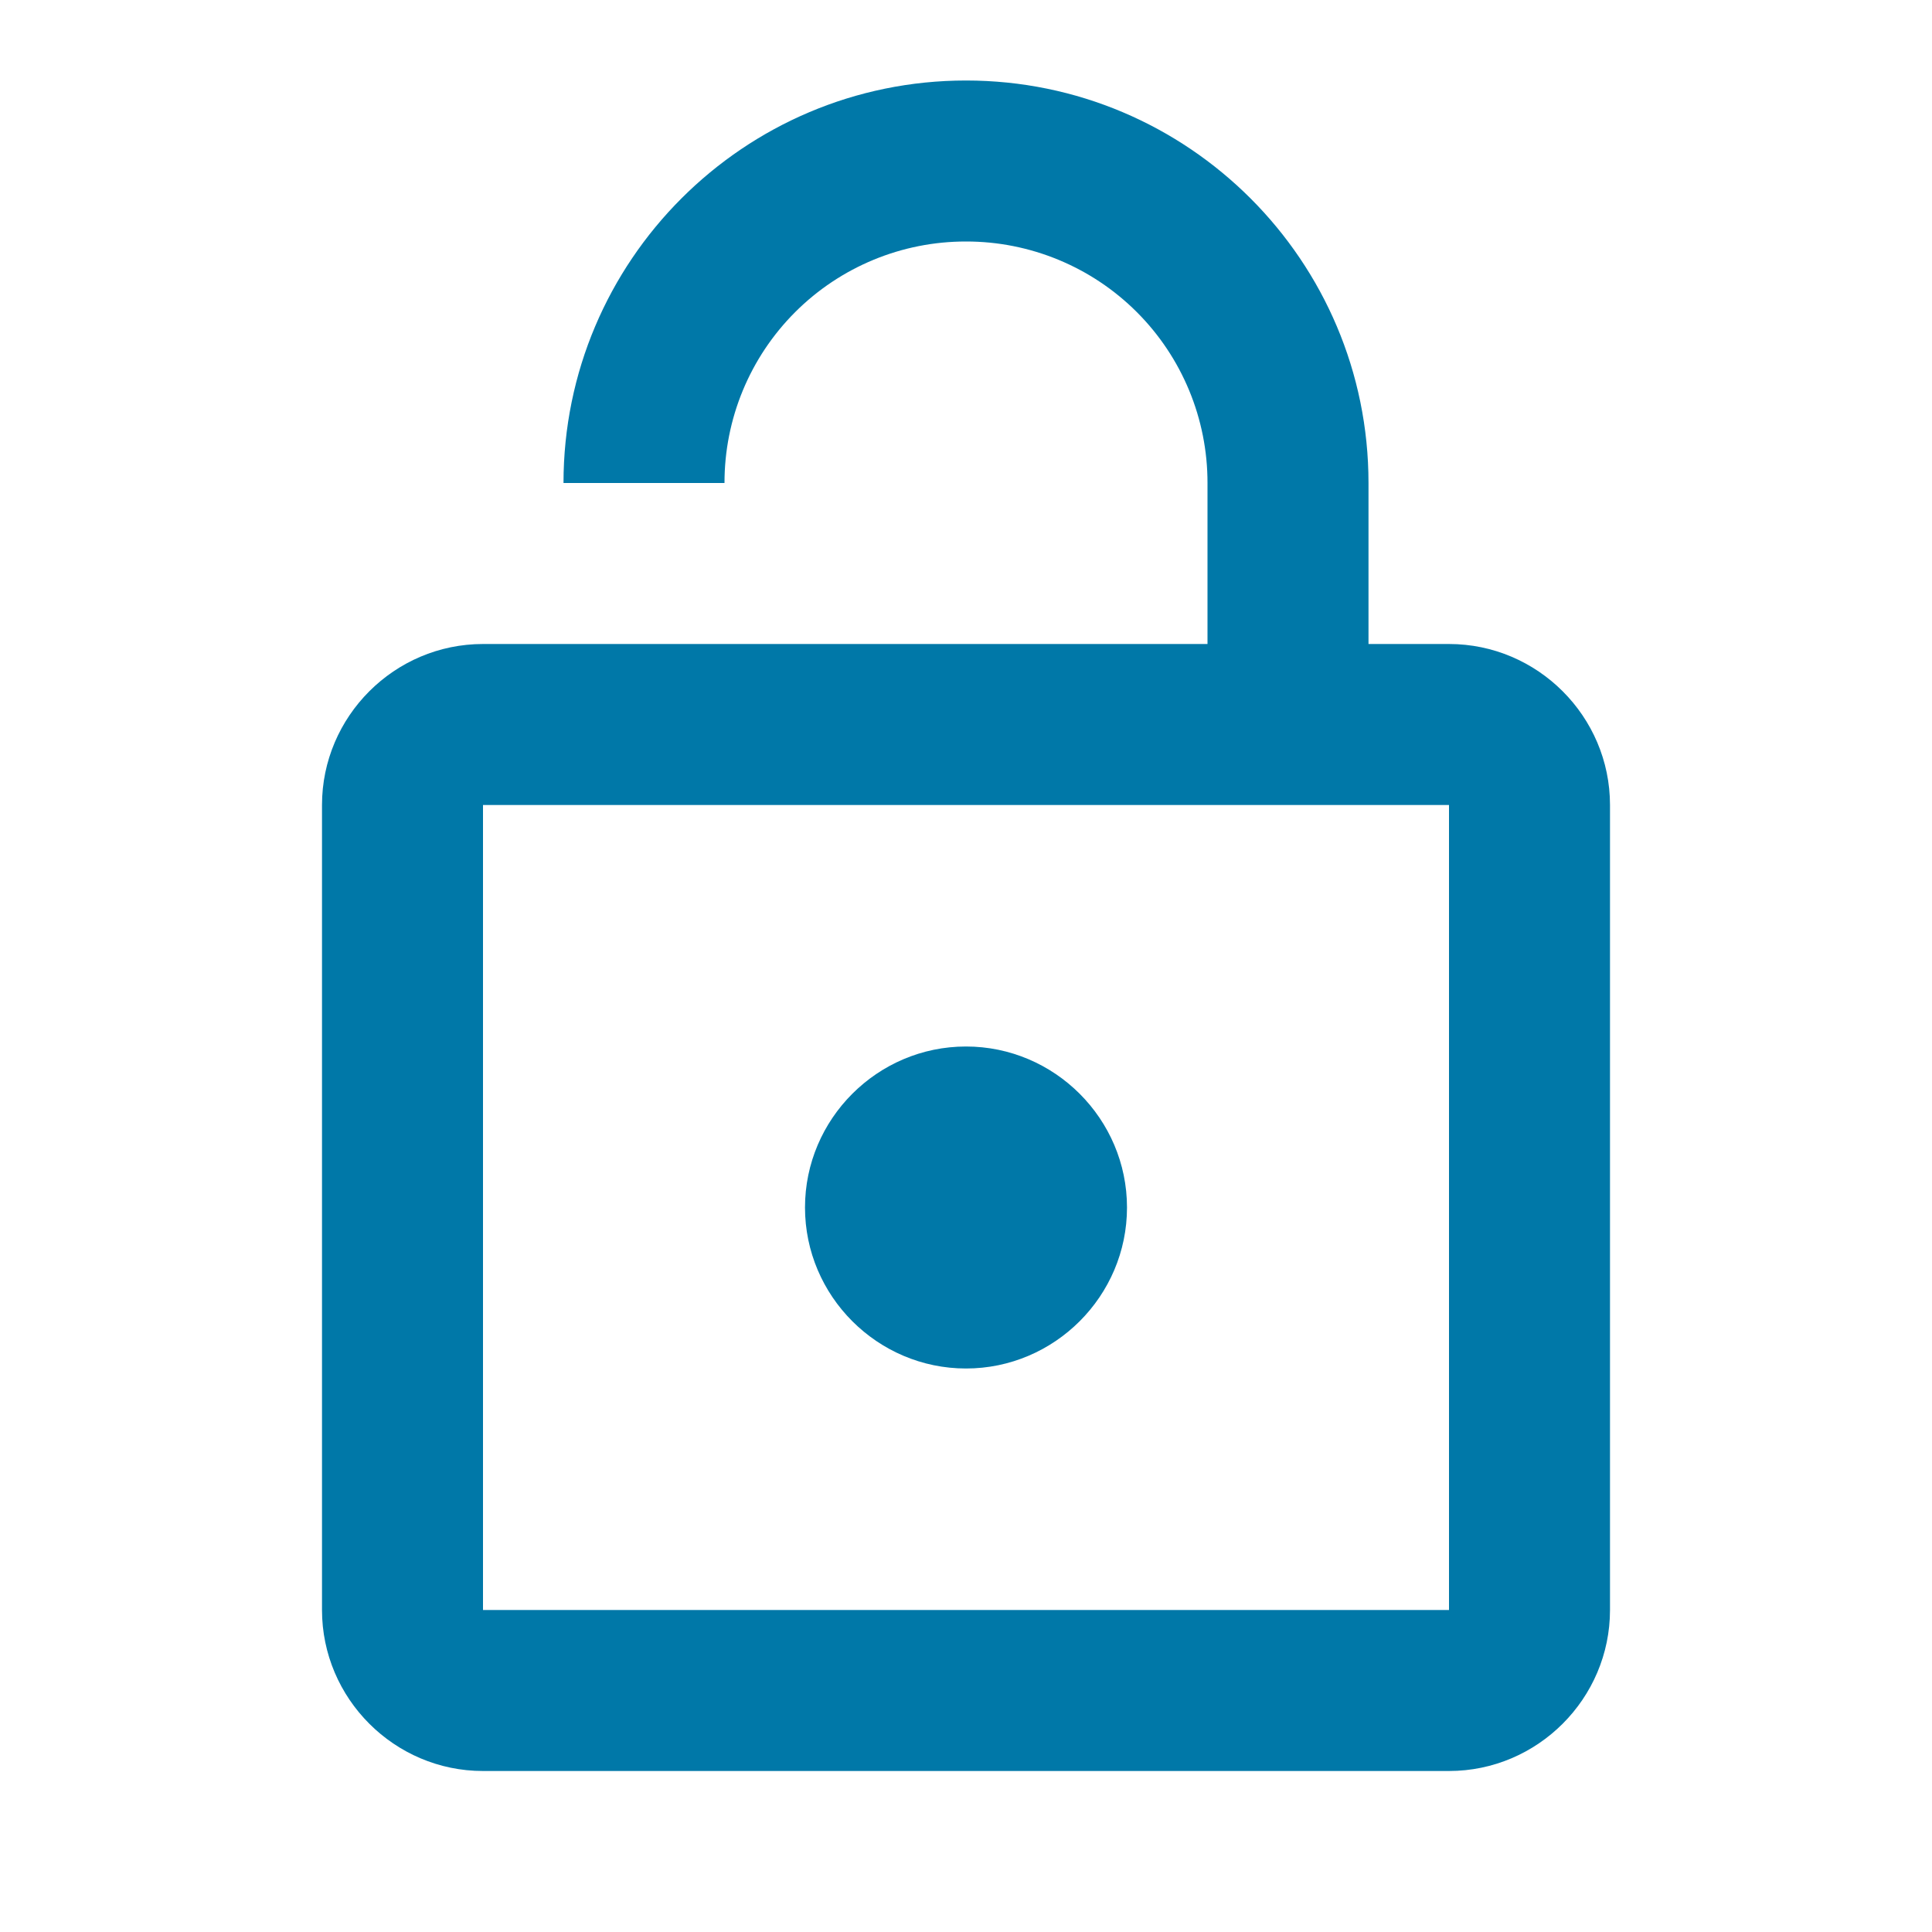
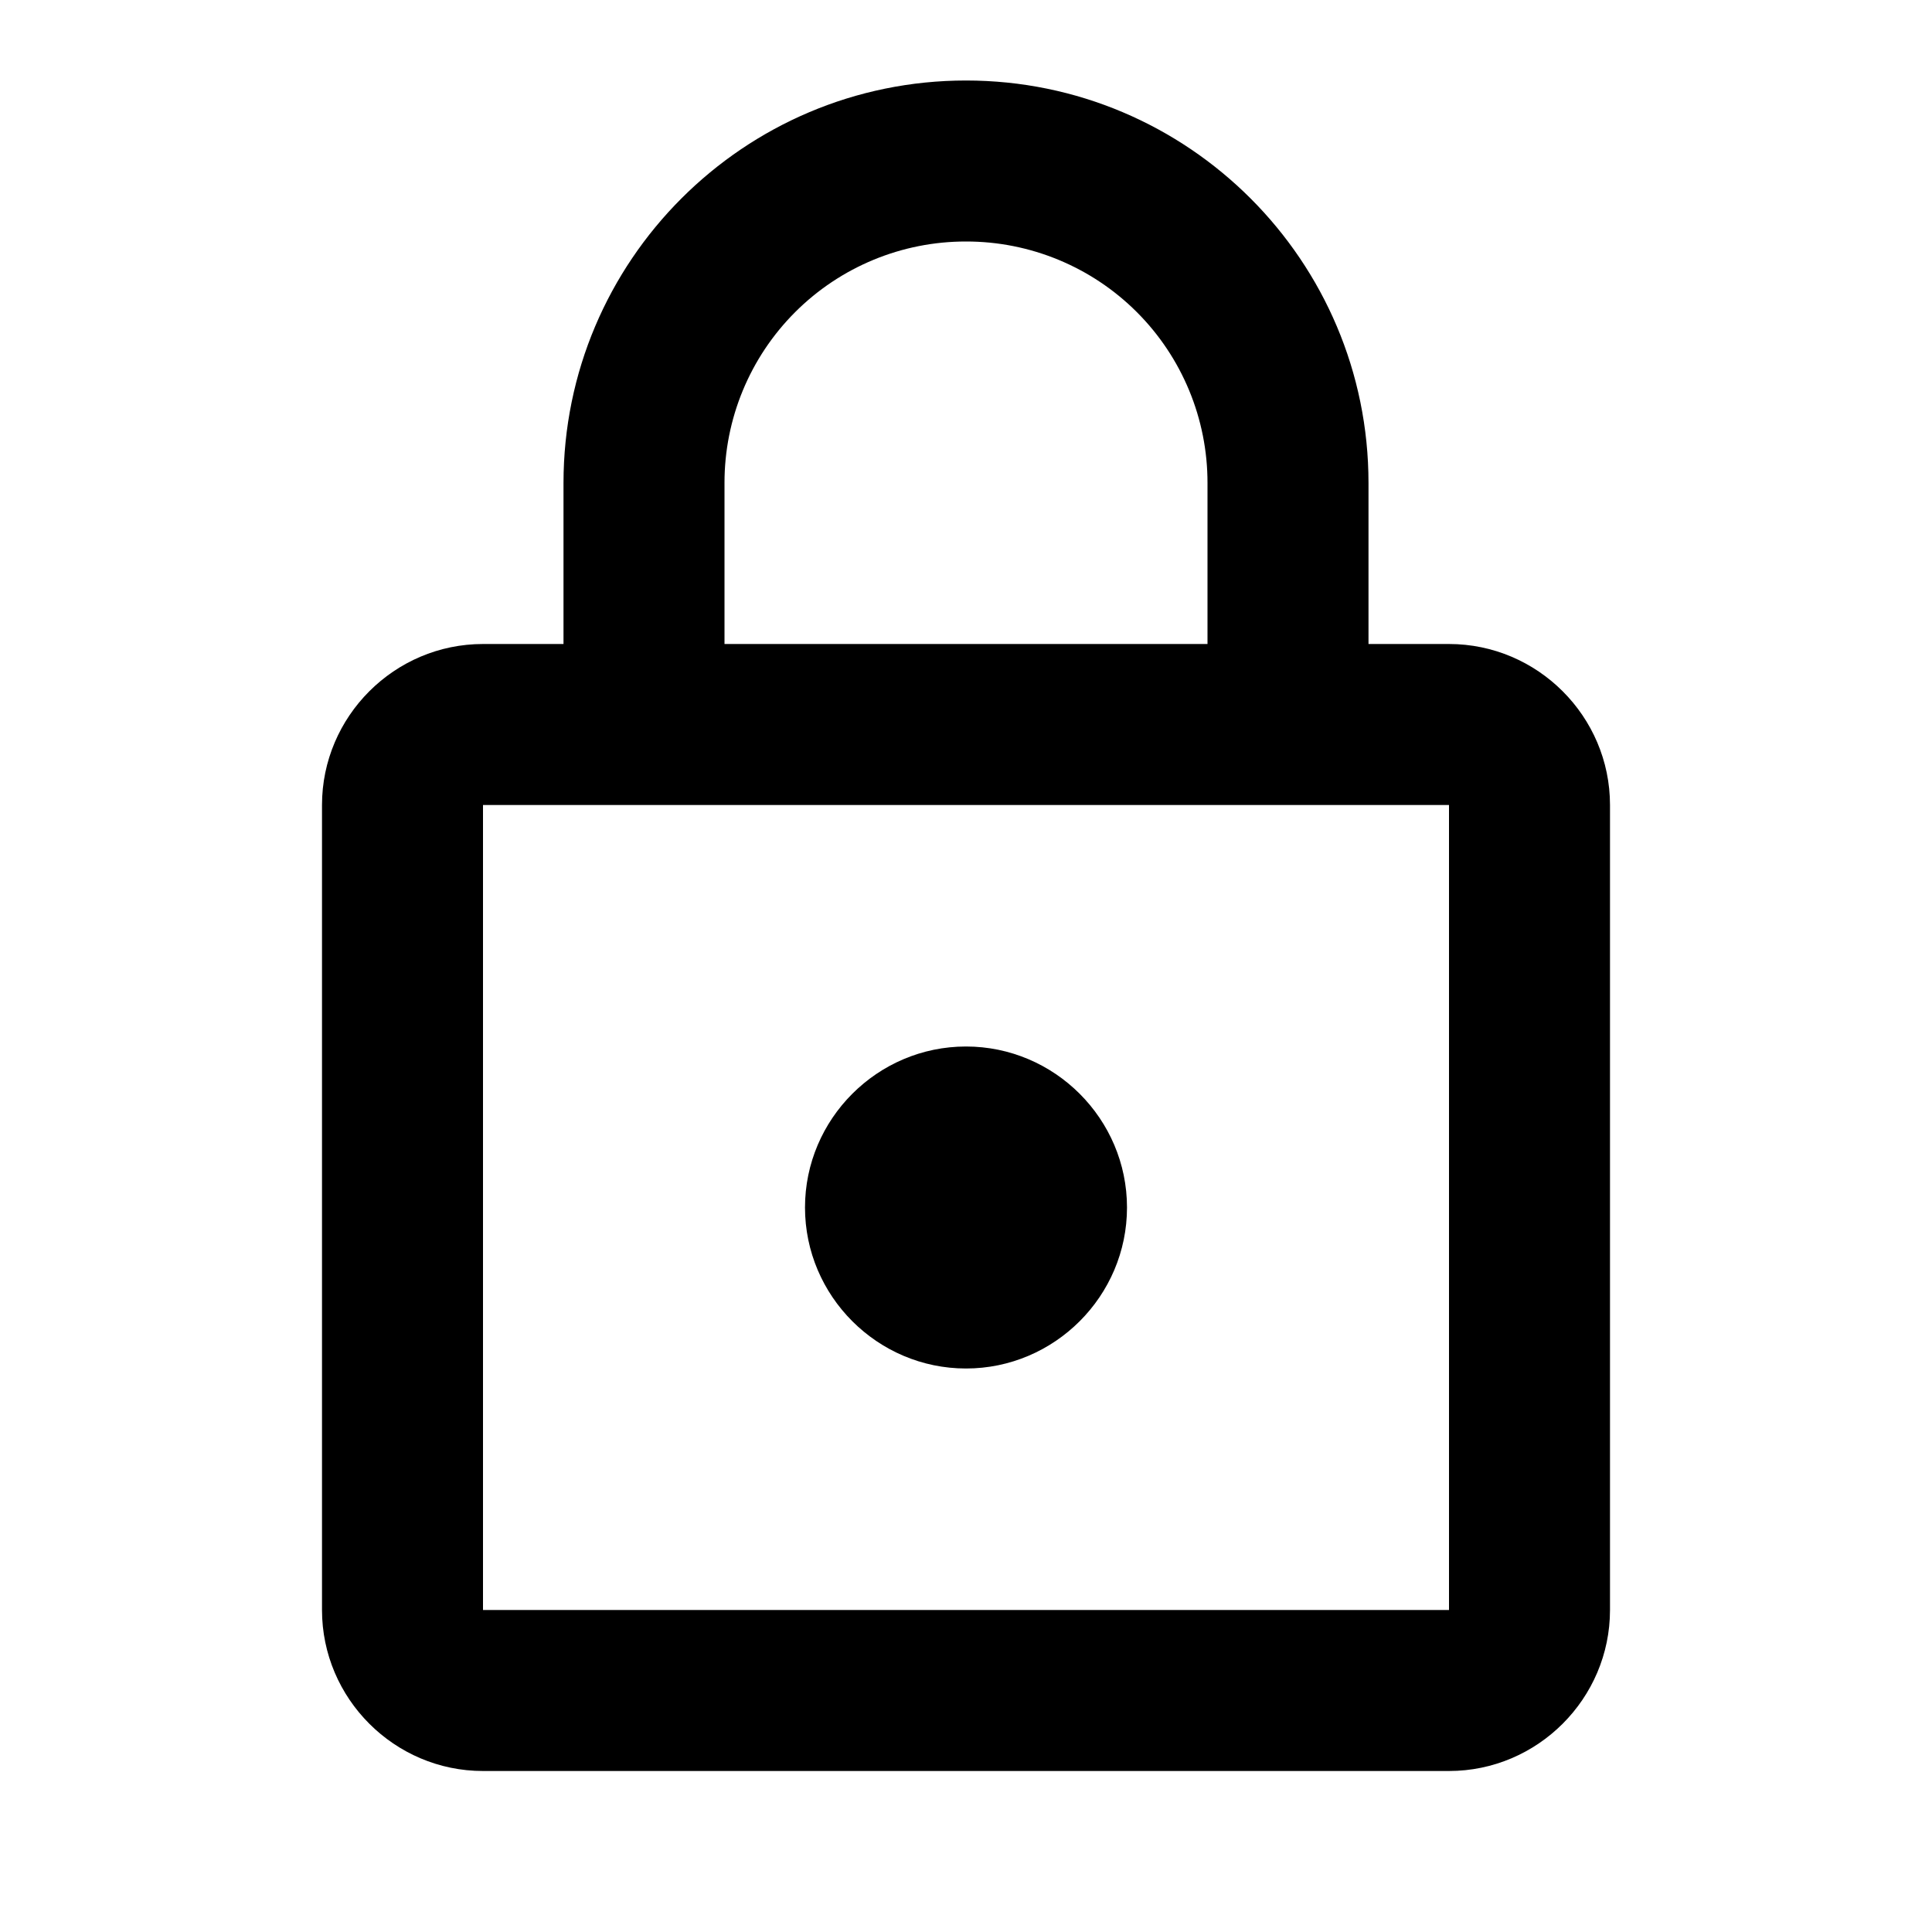
<svg xmlns="http://www.w3.org/2000/svg" width="18" height="18" viewBox="0 0 18 18">
-   <path fill="#0078A8" d="M13.5 6h-.75V4.5C12.75 2.43 11.07.75 9 .75 6.93.75 5.25 2.43 5.25 4.5h1.5A2.247 2.247 0 0 1 9 2.25a2.247 2.247 0 0 1 2.25 2.25V6H4.5C3.675 6 3 6.675 3 7.5V15c0 .825.675 1.5 1.5 1.5h9c.825 0 1.5-.675 1.5-1.5V7.5c0-.825-.675-1.5-1.5-1.5zm0 9h-9V7.5h9V15zM9 12.75c.825 0 1.5-.675 1.5-1.5s-.675-1.5-1.5-1.5-1.5.675-1.5 1.5.675 1.5 1.5 1.5z" />
+   <path d="M13.5 6h-.75V4.5C12.75 2.43 11.07.75 9 .75 6.93.75 5.25 2.43 5.25 4.5V6H4.5C3.675 6 3 6.675 3 7.5V15c0 .825.675 1.5 1.5 1.5h9c.825 0 1.5-.675 1.5-1.5V7.5c0-.825-.675-1.5-1.5-1.5zM6.75 4.5A2.247 2.247 0 0 1 9 2.25a2.247 2.247 0 0 1 2.25 2.25V6h-4.5V4.5zM13.5 15h-9V7.5h9V15zM9 12.75c.825 0 1.5-.675 1.5-1.5s-.675-1.5-1.5-1.5-1.5.675-1.5 1.5.675 1.5 1.5 1.5z" />
</svg>
